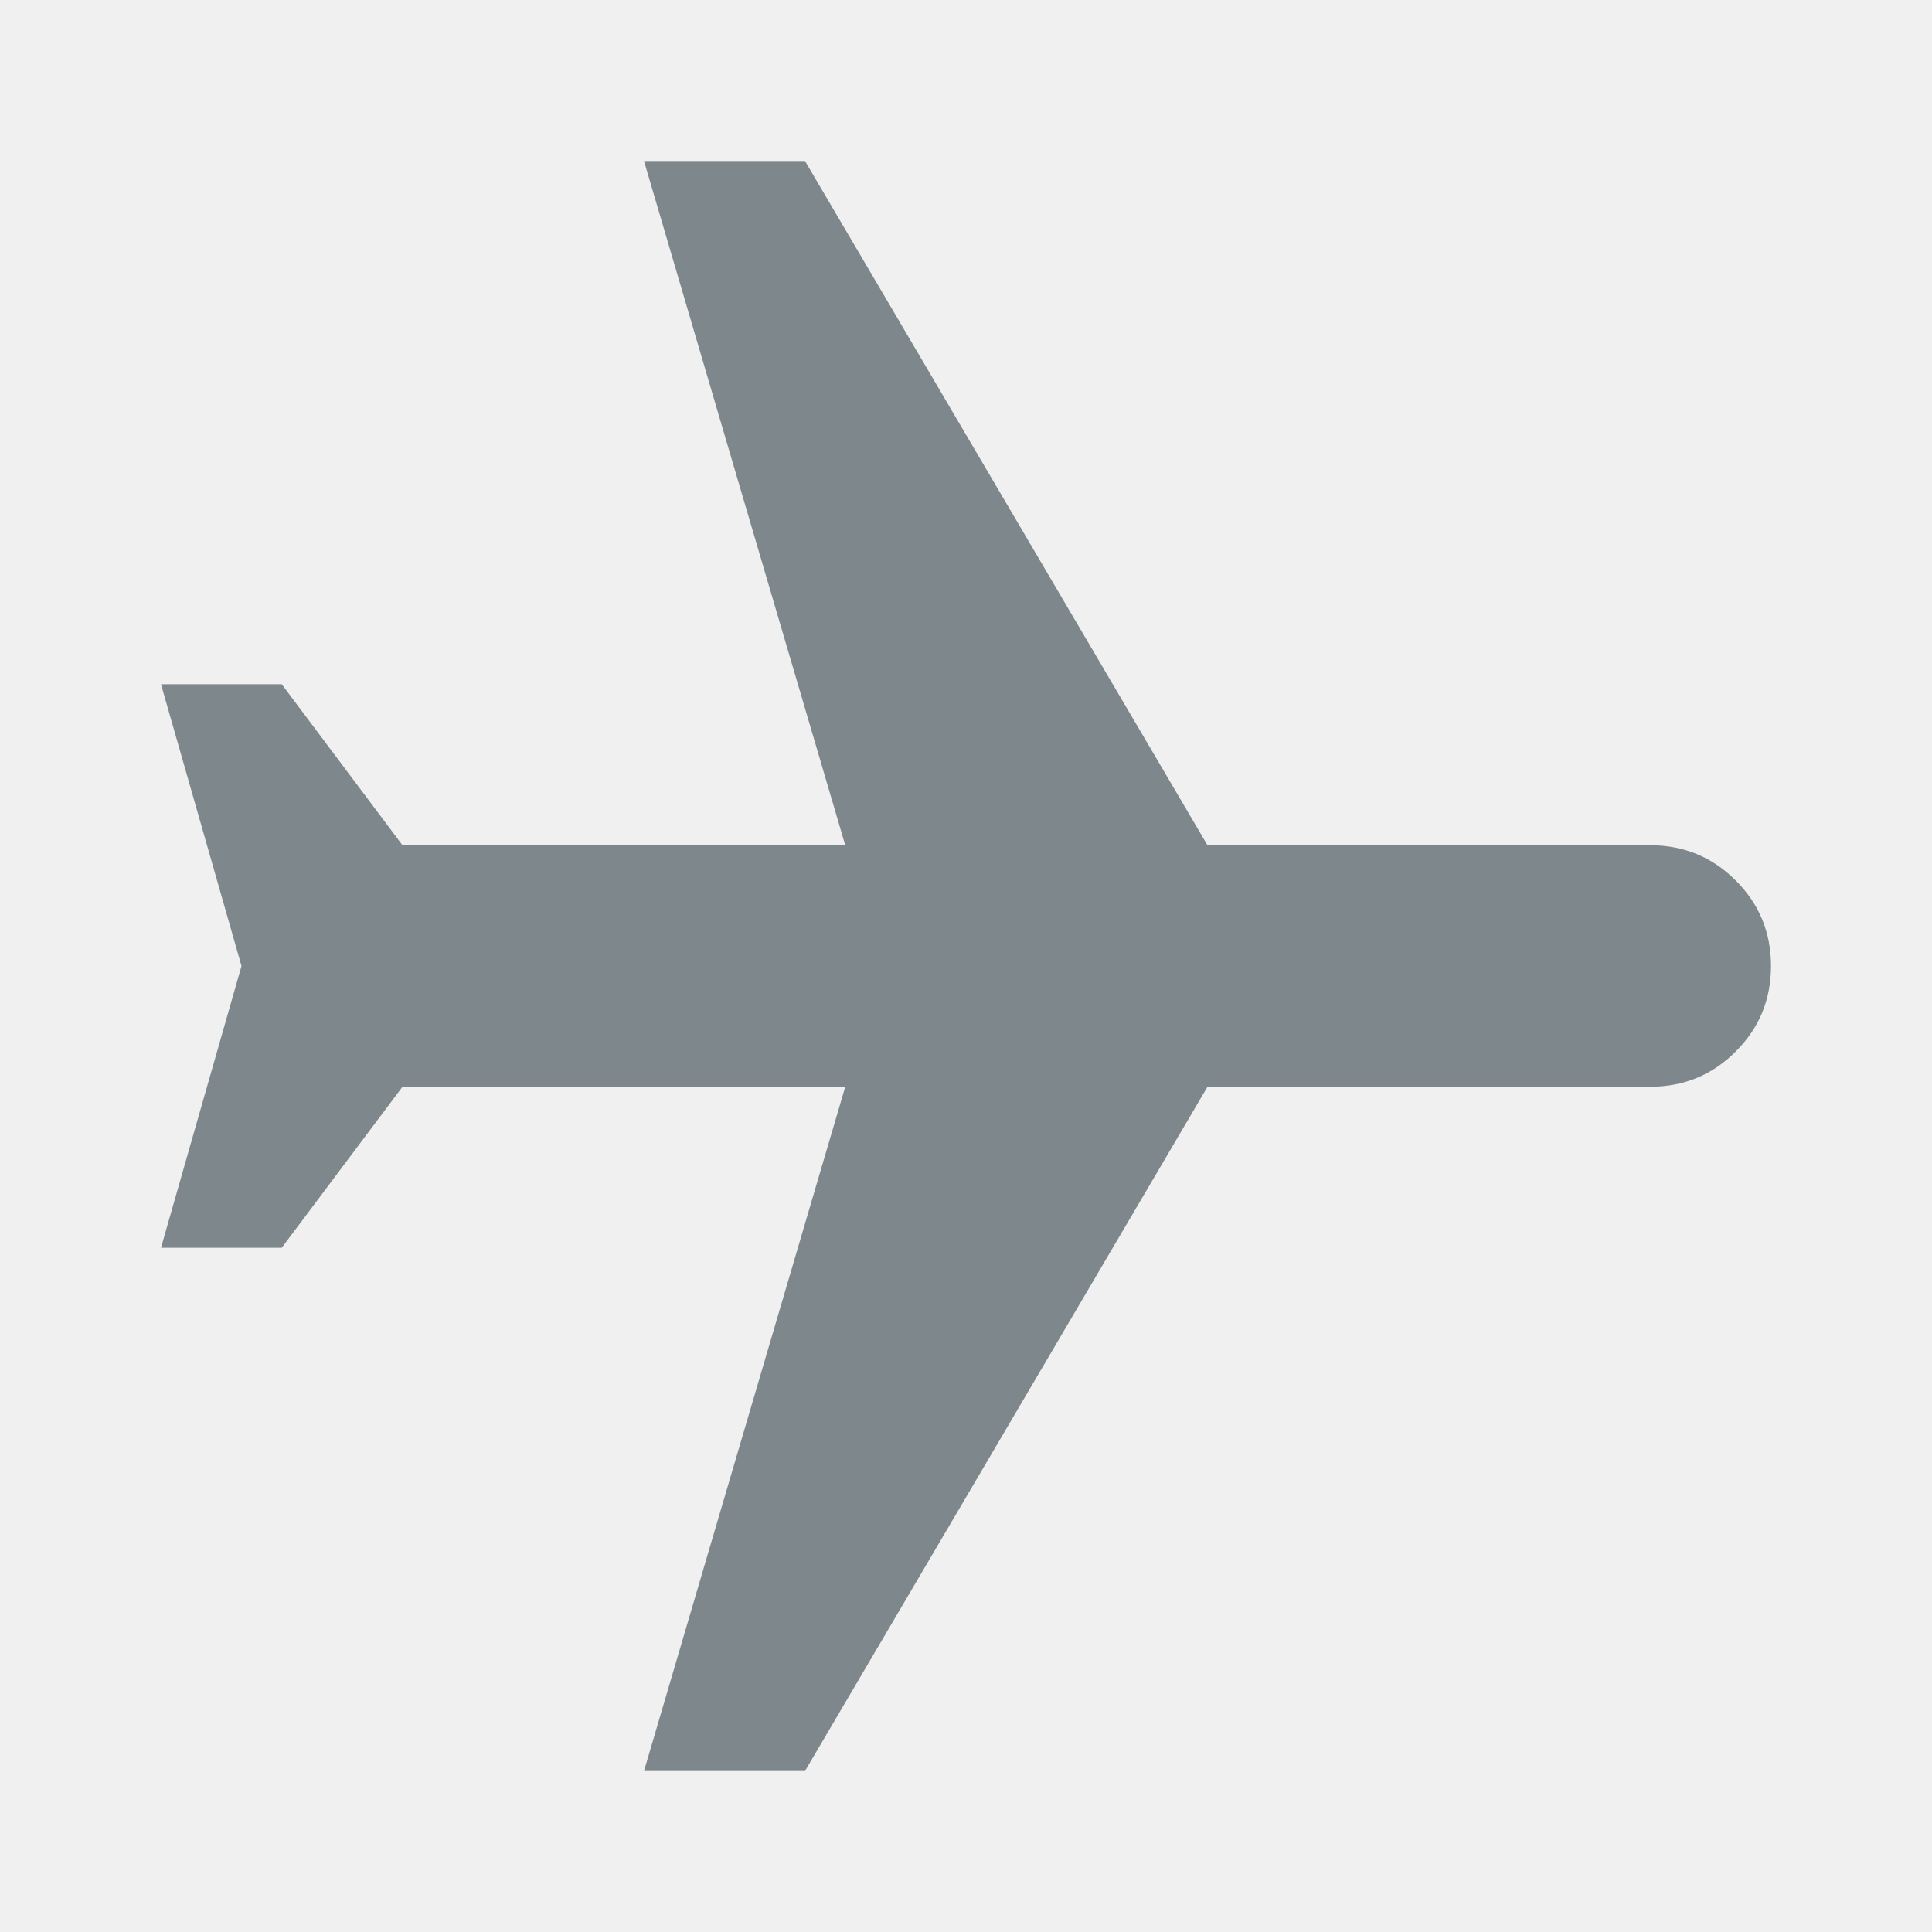
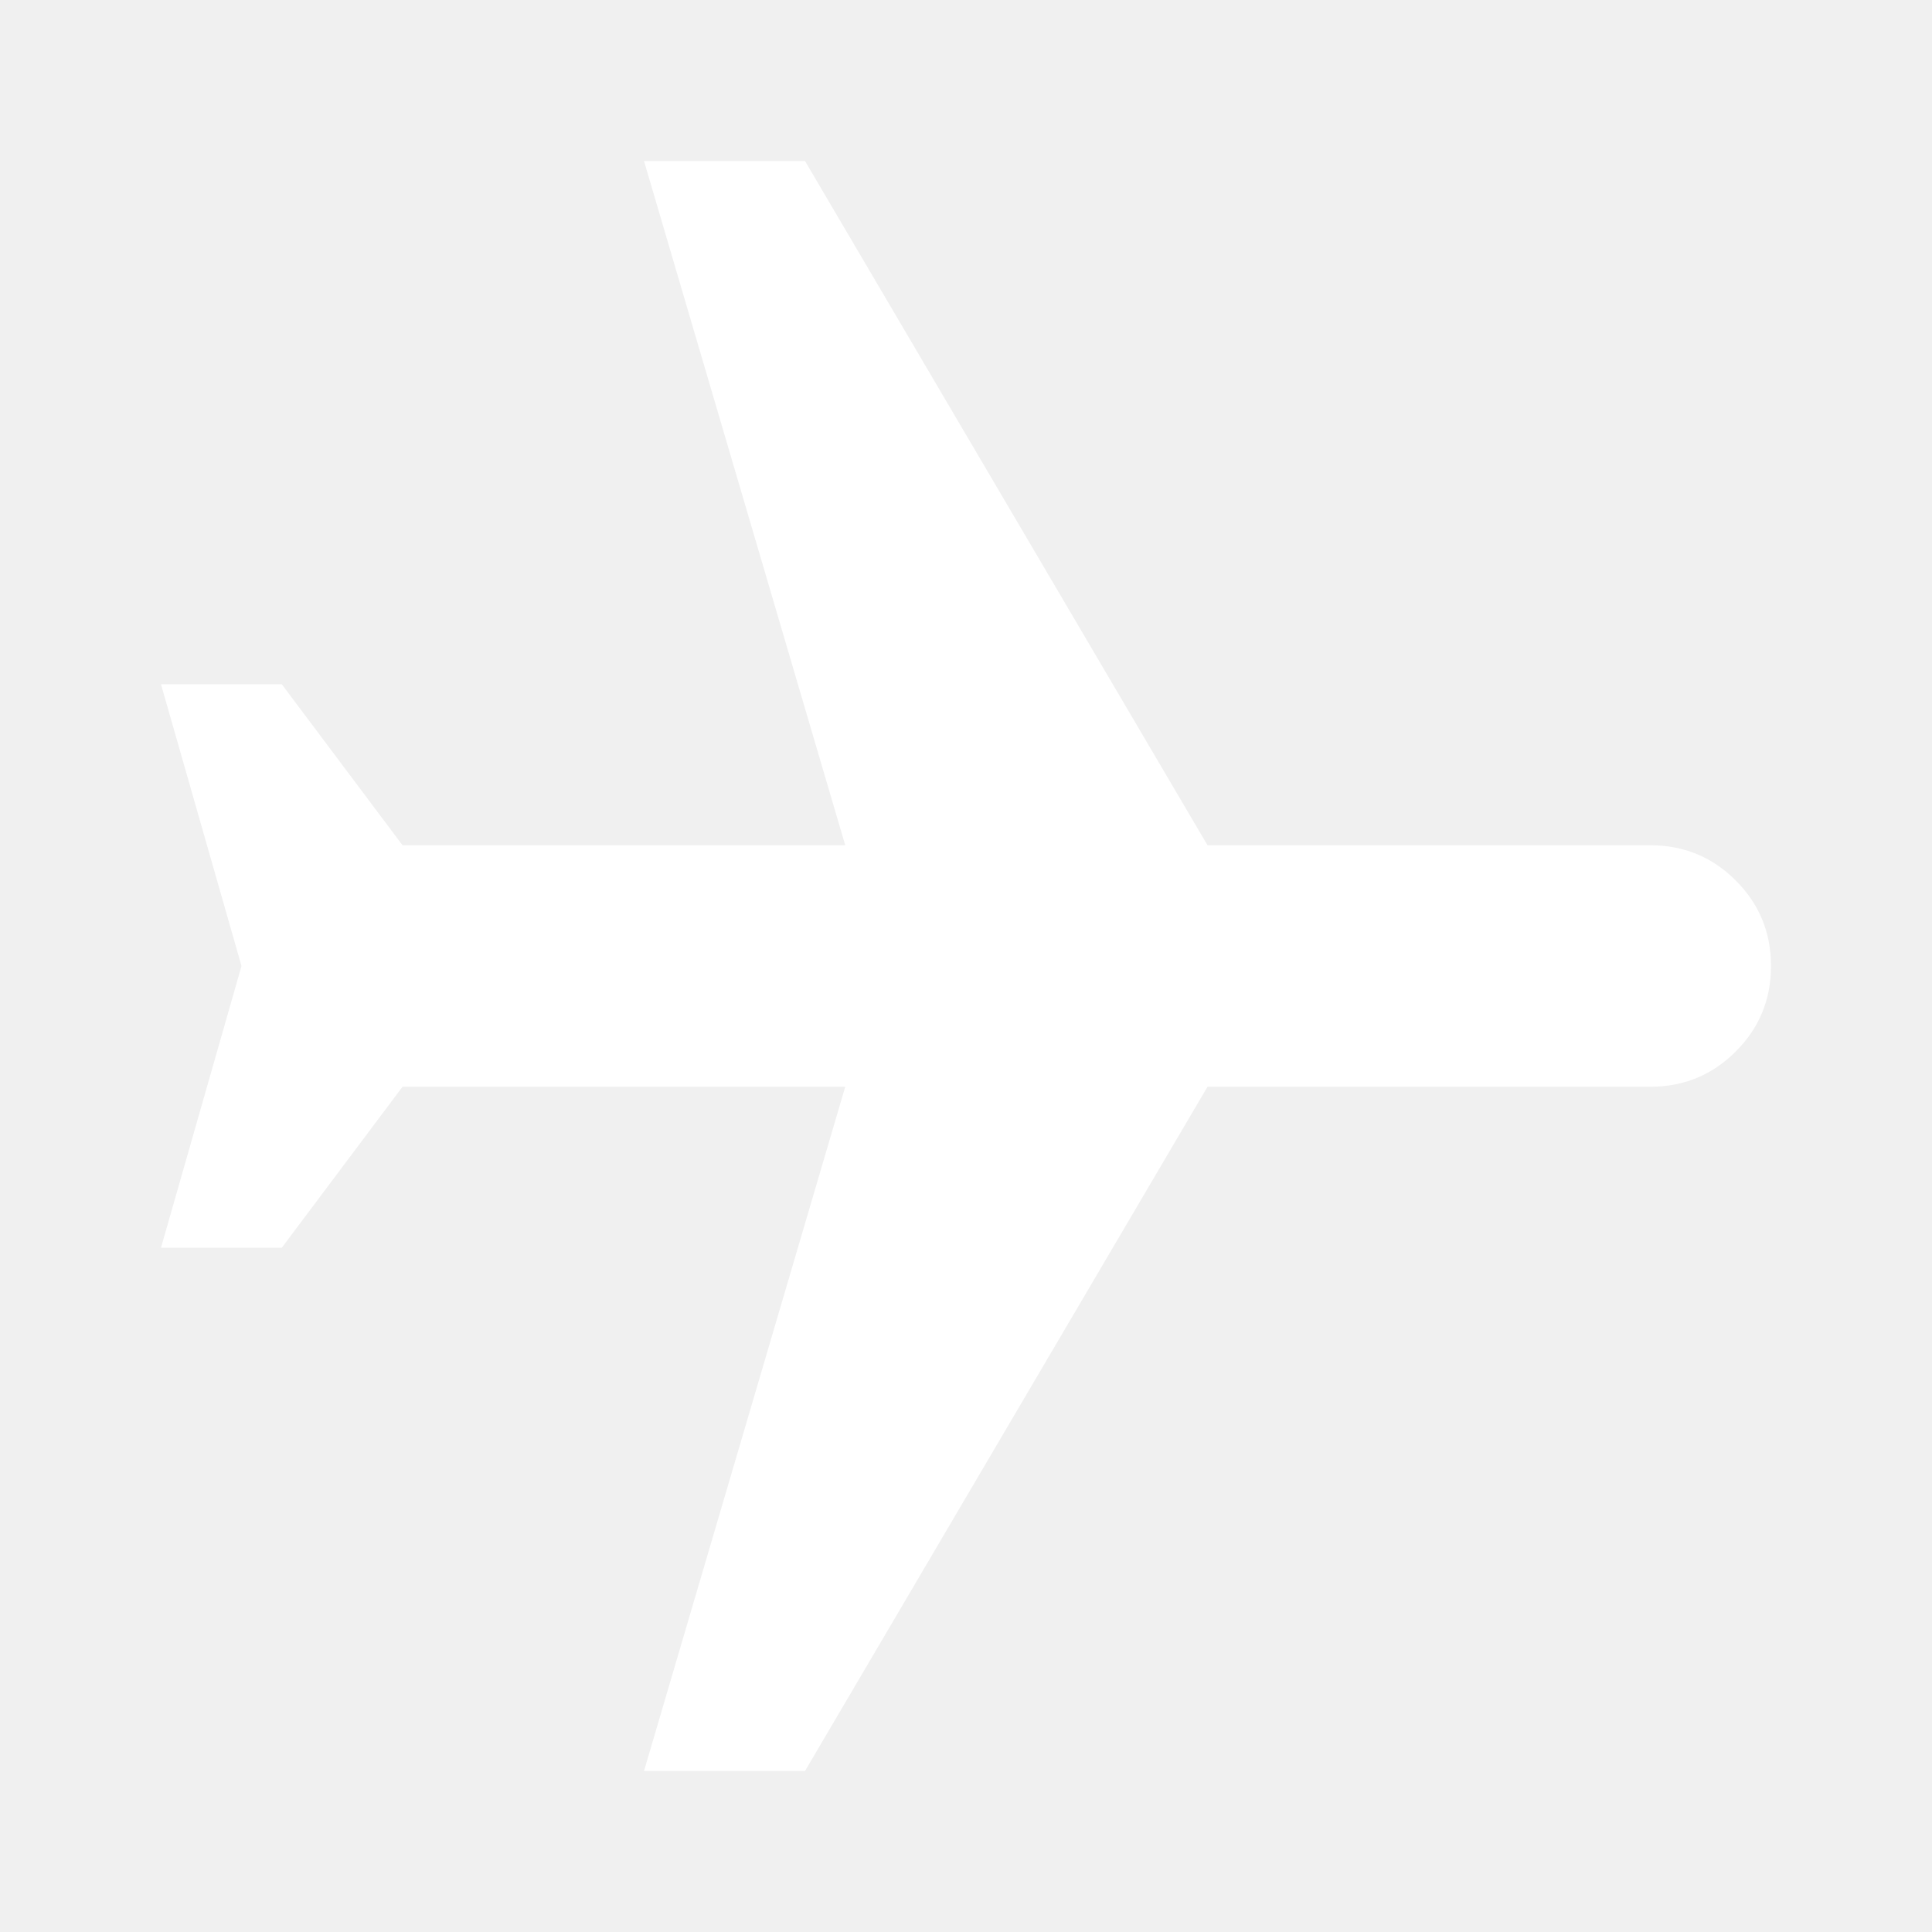
<svg xmlns="http://www.w3.org/2000/svg" width="24" height="24" viewBox="0 0 24 24" fill="none">
  <g id="airplane">
-     <path id="background" d="M2 8.5L3.5 8.5L5 10.5L10.5 10.5L8 2L10 2L15 10.5L20.5 10.5C20.917 10.5 21.271 10.646 21.562 10.938C21.854 11.229 22 11.583 22 12C22 12.417 21.854 12.771 21.562 13.062C21.271 13.354 20.917 13.5 20.5 13.5L15 13.5L10 22L8 22L10.5 13.5L5 13.5L3.5 15.5L2 15.5L3 12L2 8.5Z" fill="#7E888C" />
+     <path id="background" d="M2 8.5L3.5 8.5L5 10.5L10.5 10.5L8 2L10 2L15 10.5L20.5 10.5C20.917 10.5 21.271 10.646 21.562 10.938C21.854 11.229 22 11.583 22 12C22 12.417 21.854 12.771 21.562 13.062C21.271 13.354 20.917 13.5 20.5 13.5L15 13.5L10 22L8 22L10.5 13.5L5 13.5L3.5 15.5L2 15.5L3 12L2 8.5Z" fill="#ffffff" />
  </g>
</svg>
